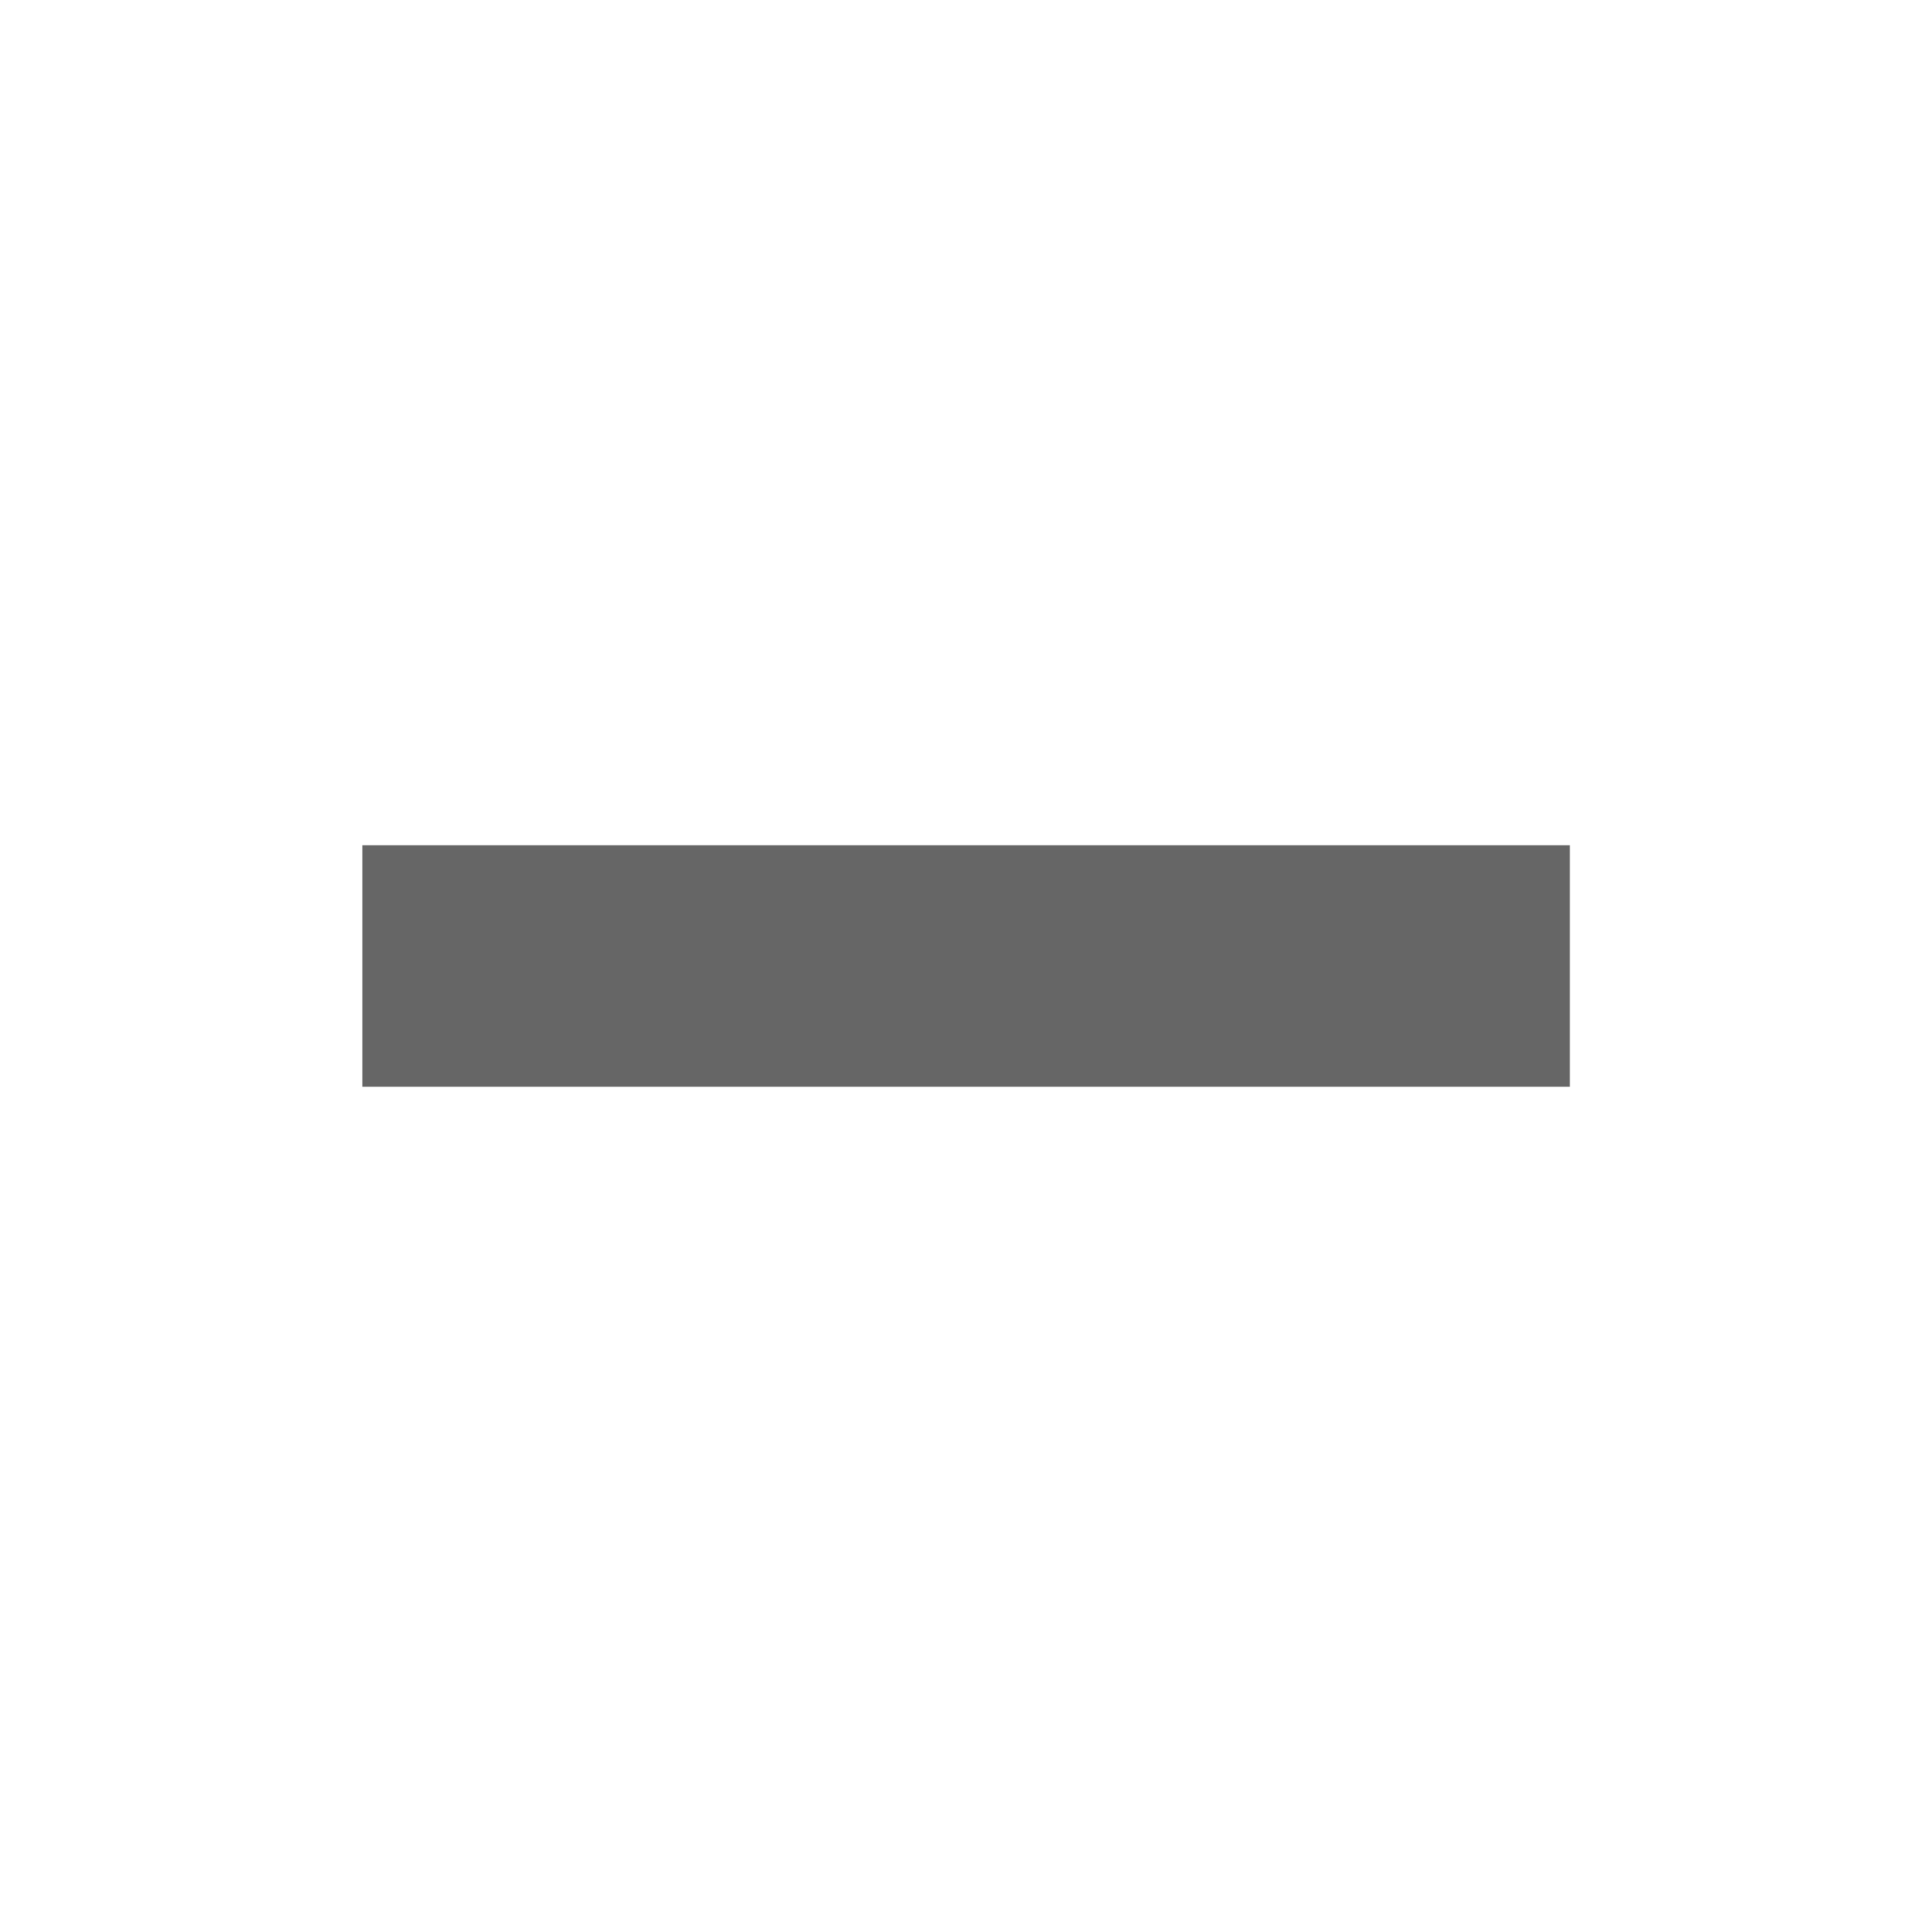
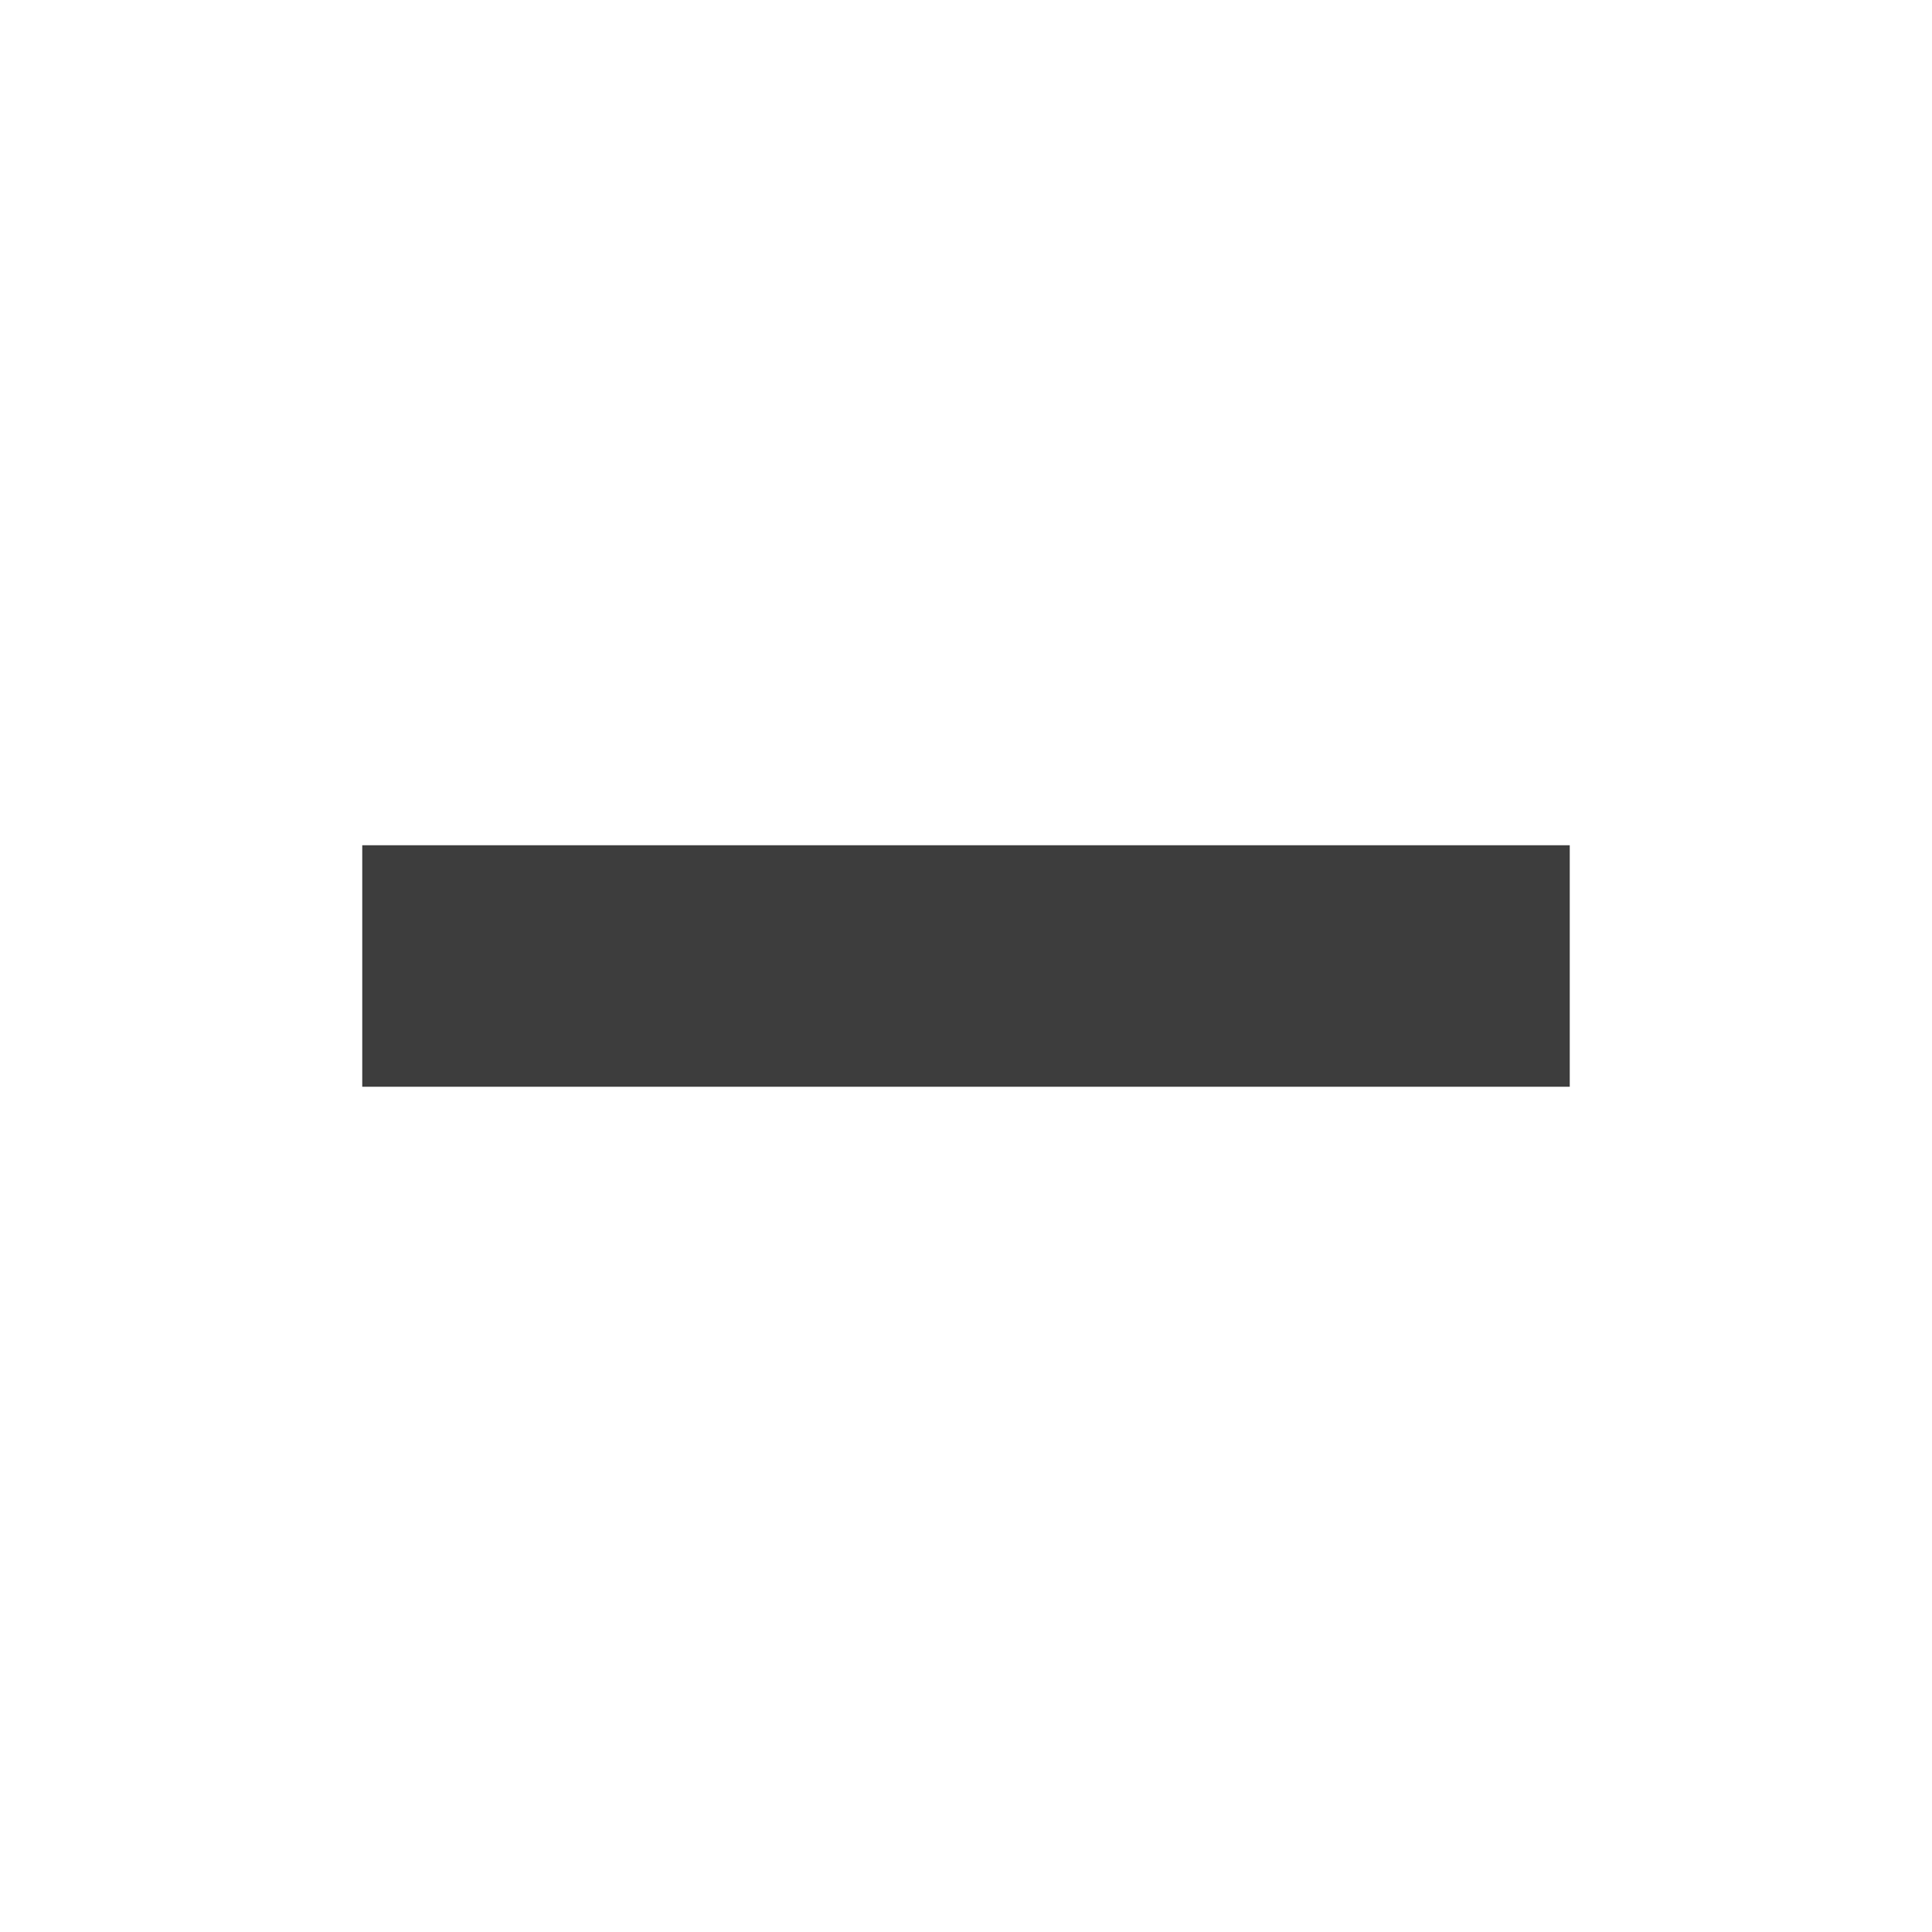
- <svg xmlns="http://www.w3.org/2000/svg" height="16" width="16">
-   <g color="#bebebe" transform="translate(-273 -117)">
-     <rect fill="#666" height="2" overflow="visible" style="marker:none" width="10" x="276.001" y="124" />
-   </g>
+ <svg xmlns="http://www.w3.org/2000/svg" height="16" width="16" version="1.1" id="svg1">
+   <defs id="defs1">
+     <style id="current-color-scheme" type="text/css">
+       .ColorScheme-Text{color:#282828}
+     </style>
+   </defs>
+   <rect id="rect1" class="ColorScheme-Text" fill="currentColor" opacity="0.9" width="10" height="2" x="3" y="7" />
</svg>
